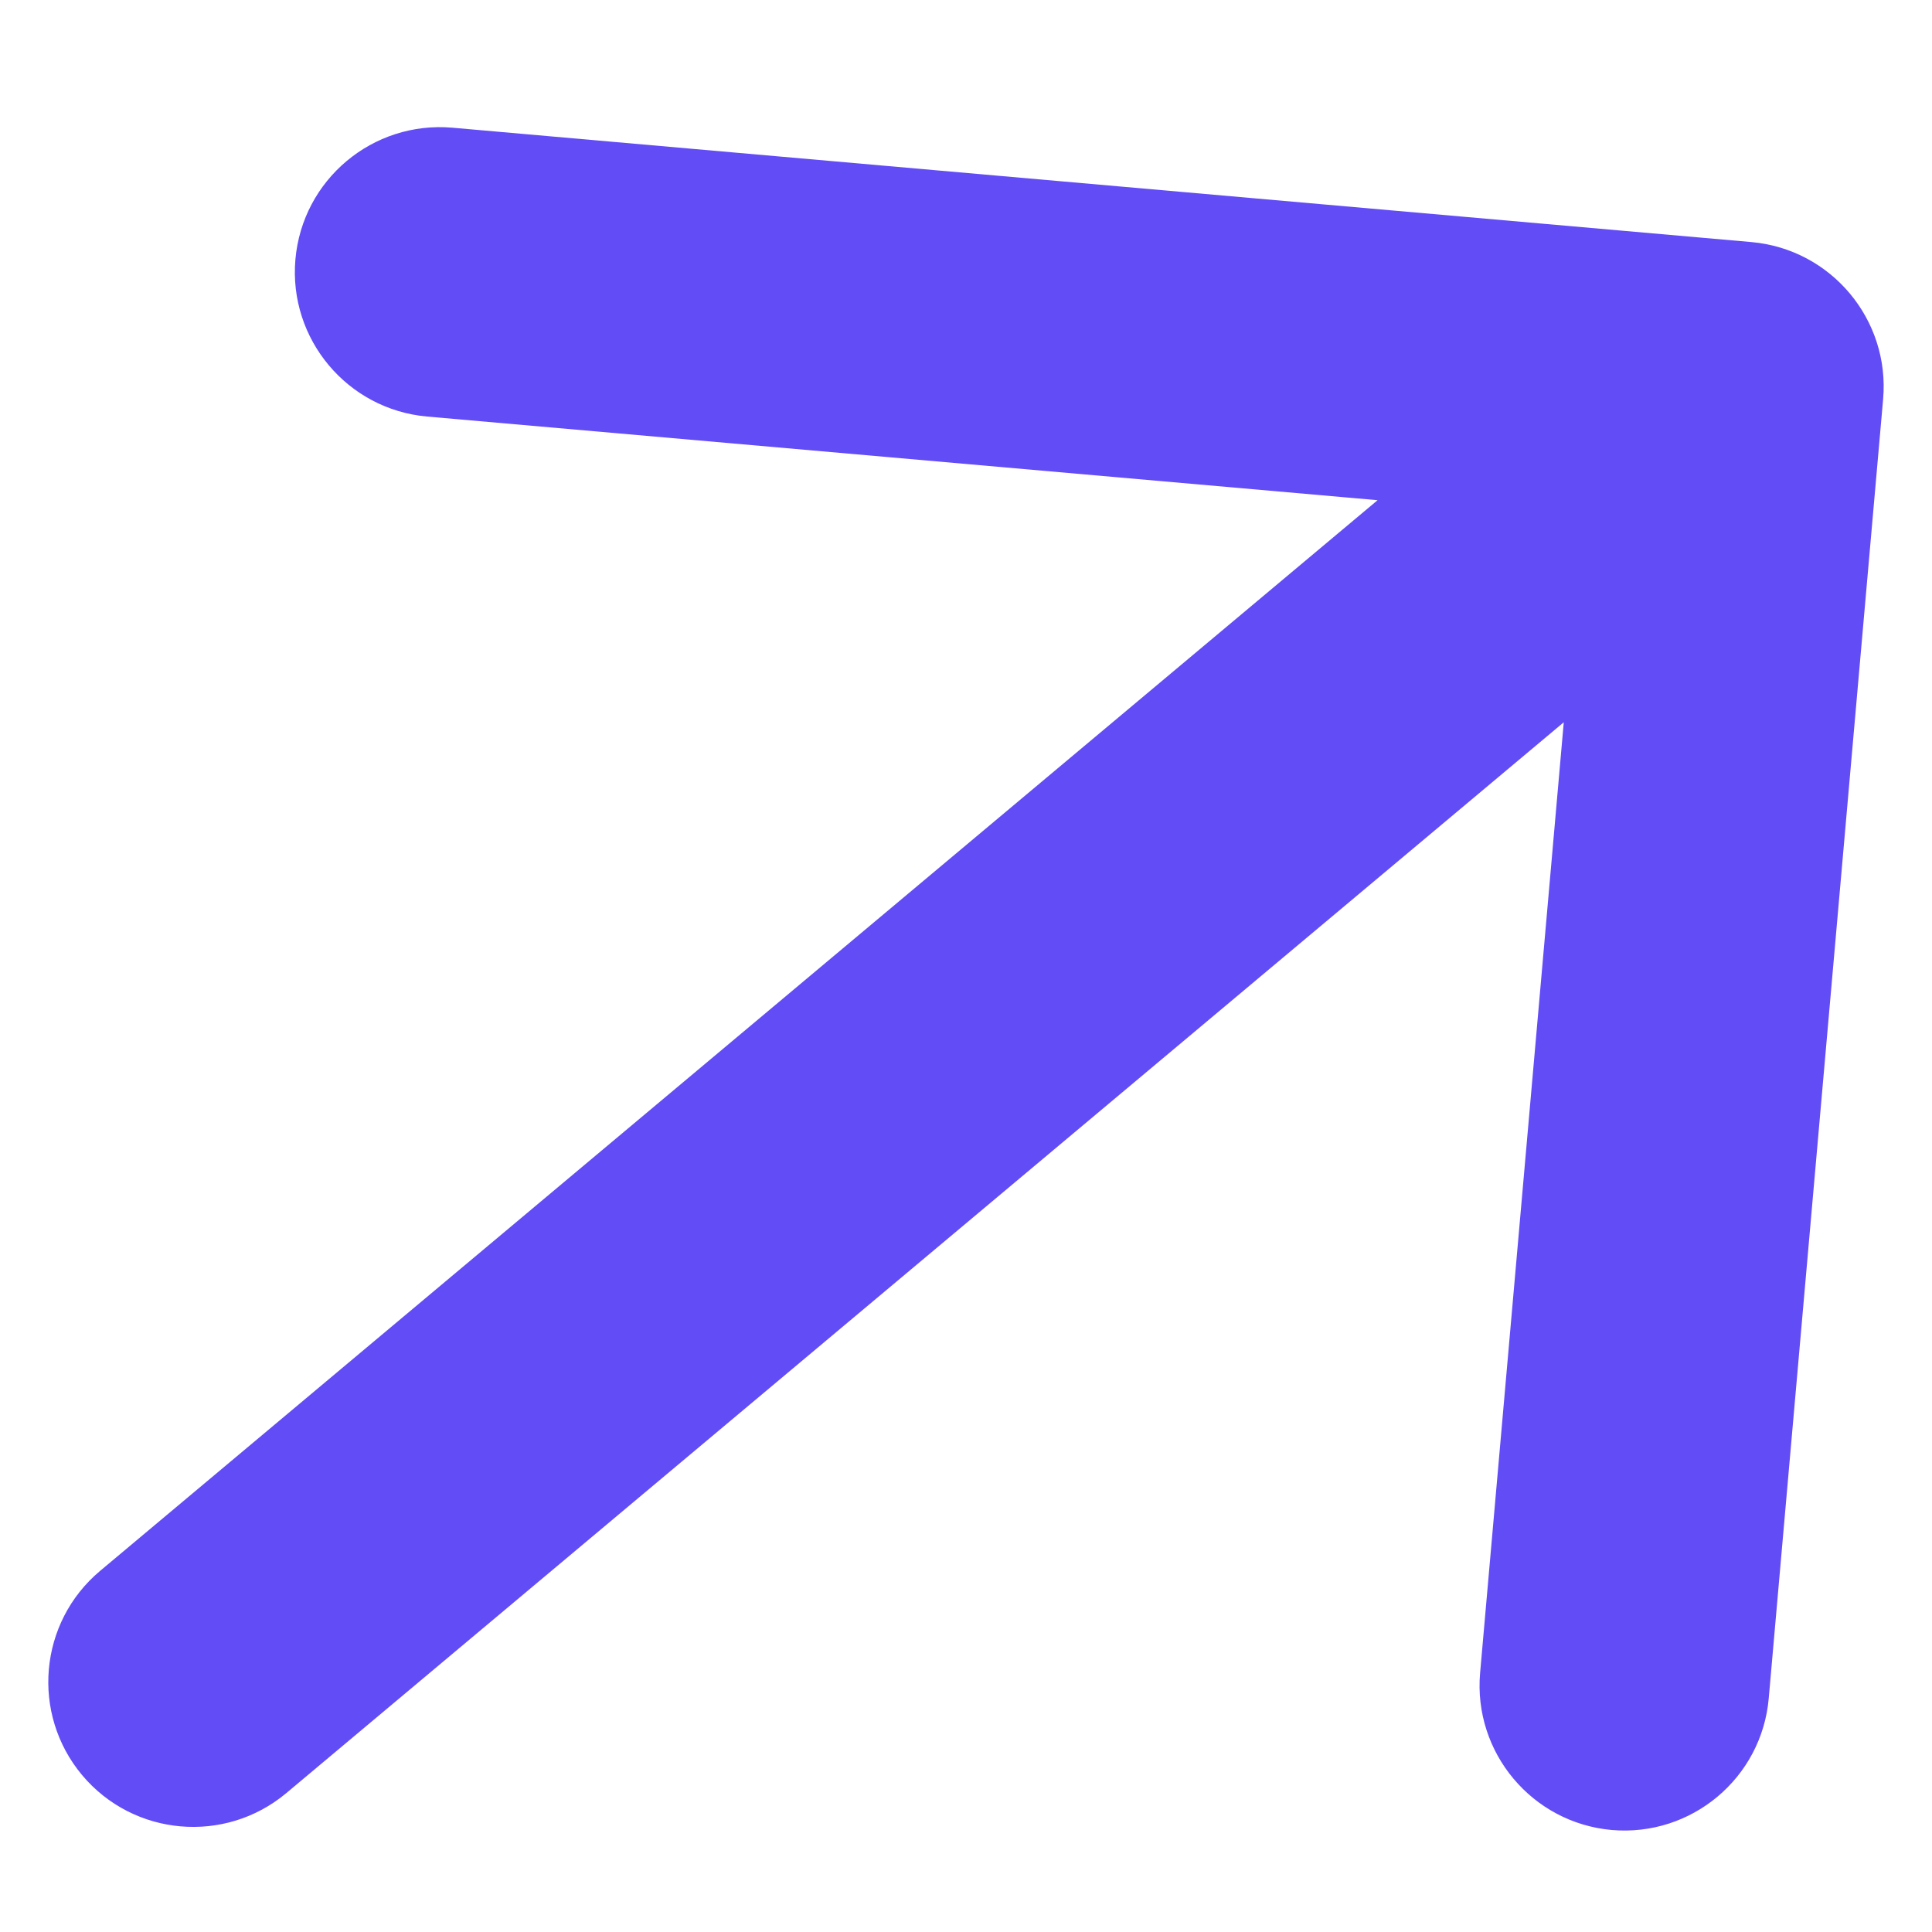
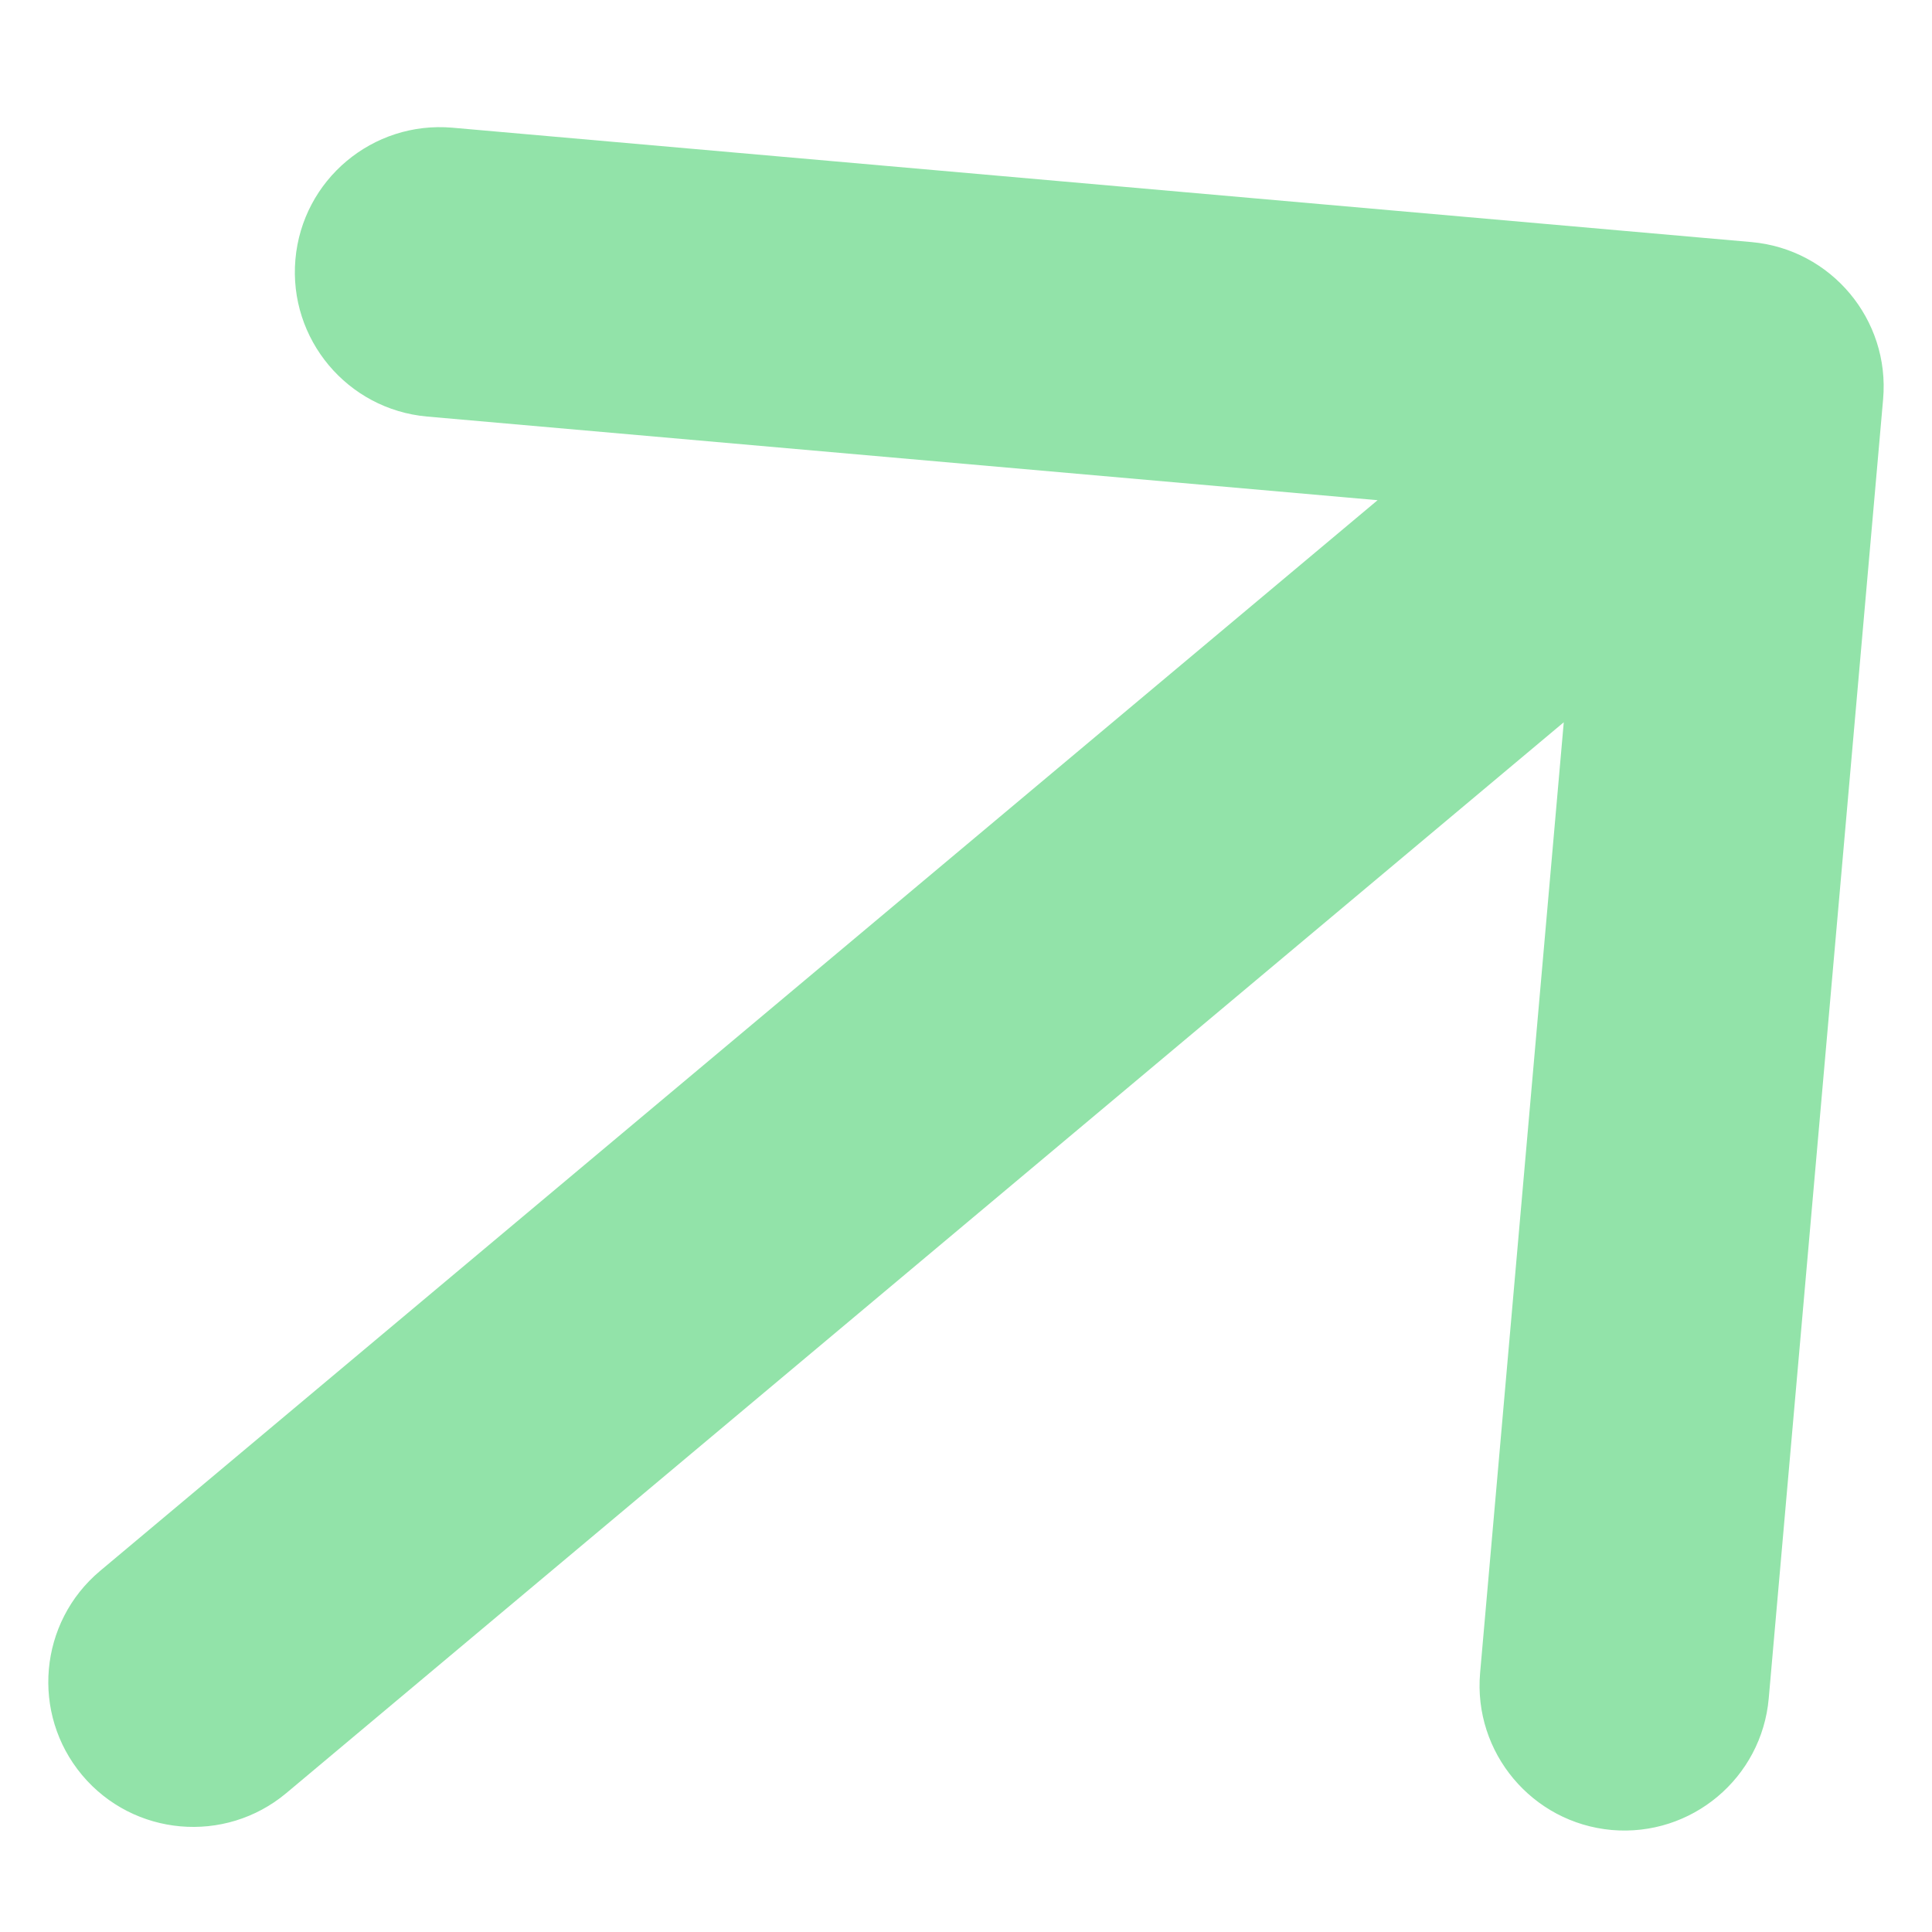
<svg xmlns="http://www.w3.org/2000/svg" width="10" height="10" viewBox="0 0 10 10" fill="none">
-   <path d="M0.518 8.131C0.201 8.397 0.159 8.87 0.425 9.188C0.691 9.505 1.164 9.547 1.482 9.281L0.518 8.131ZM9.747 2.066C9.783 1.654 9.478 1.29 9.066 1.253L2.342 0.661C1.929 0.625 1.565 0.93 1.529 1.343C1.493 1.755 1.798 2.119 2.21 2.156L8.187 2.682L7.661 8.659C7.625 9.071 7.93 9.435 8.342 9.472C8.755 9.508 9.119 9.203 9.155 8.79L9.747 2.066ZM1.482 9.281L9.482 2.575L8.518 1.426L0.518 8.131L1.482 9.281Z" fill="#624CF5" />
+   <path d="M0.518 8.131C0.201 8.397 0.159 8.87 0.425 9.188C0.691 9.505 1.164 9.547 1.482 9.281L0.518 8.131ZM9.747 2.066C9.783 1.654 9.478 1.29 9.066 1.253L2.342 0.661C1.929 0.625 1.565 0.93 1.529 1.343C1.493 1.755 1.798 2.119 2.21 2.156L8.187 2.682L7.661 8.659C7.625 9.071 7.93 9.435 8.342 9.472C8.755 9.508 9.119 9.203 9.155 8.79L9.747 2.066ZM1.482 9.281L9.482 2.575L8.518 1.426L0.518 8.131L1.482 9.281Z" fill="#92E3A9" />
</svg>
